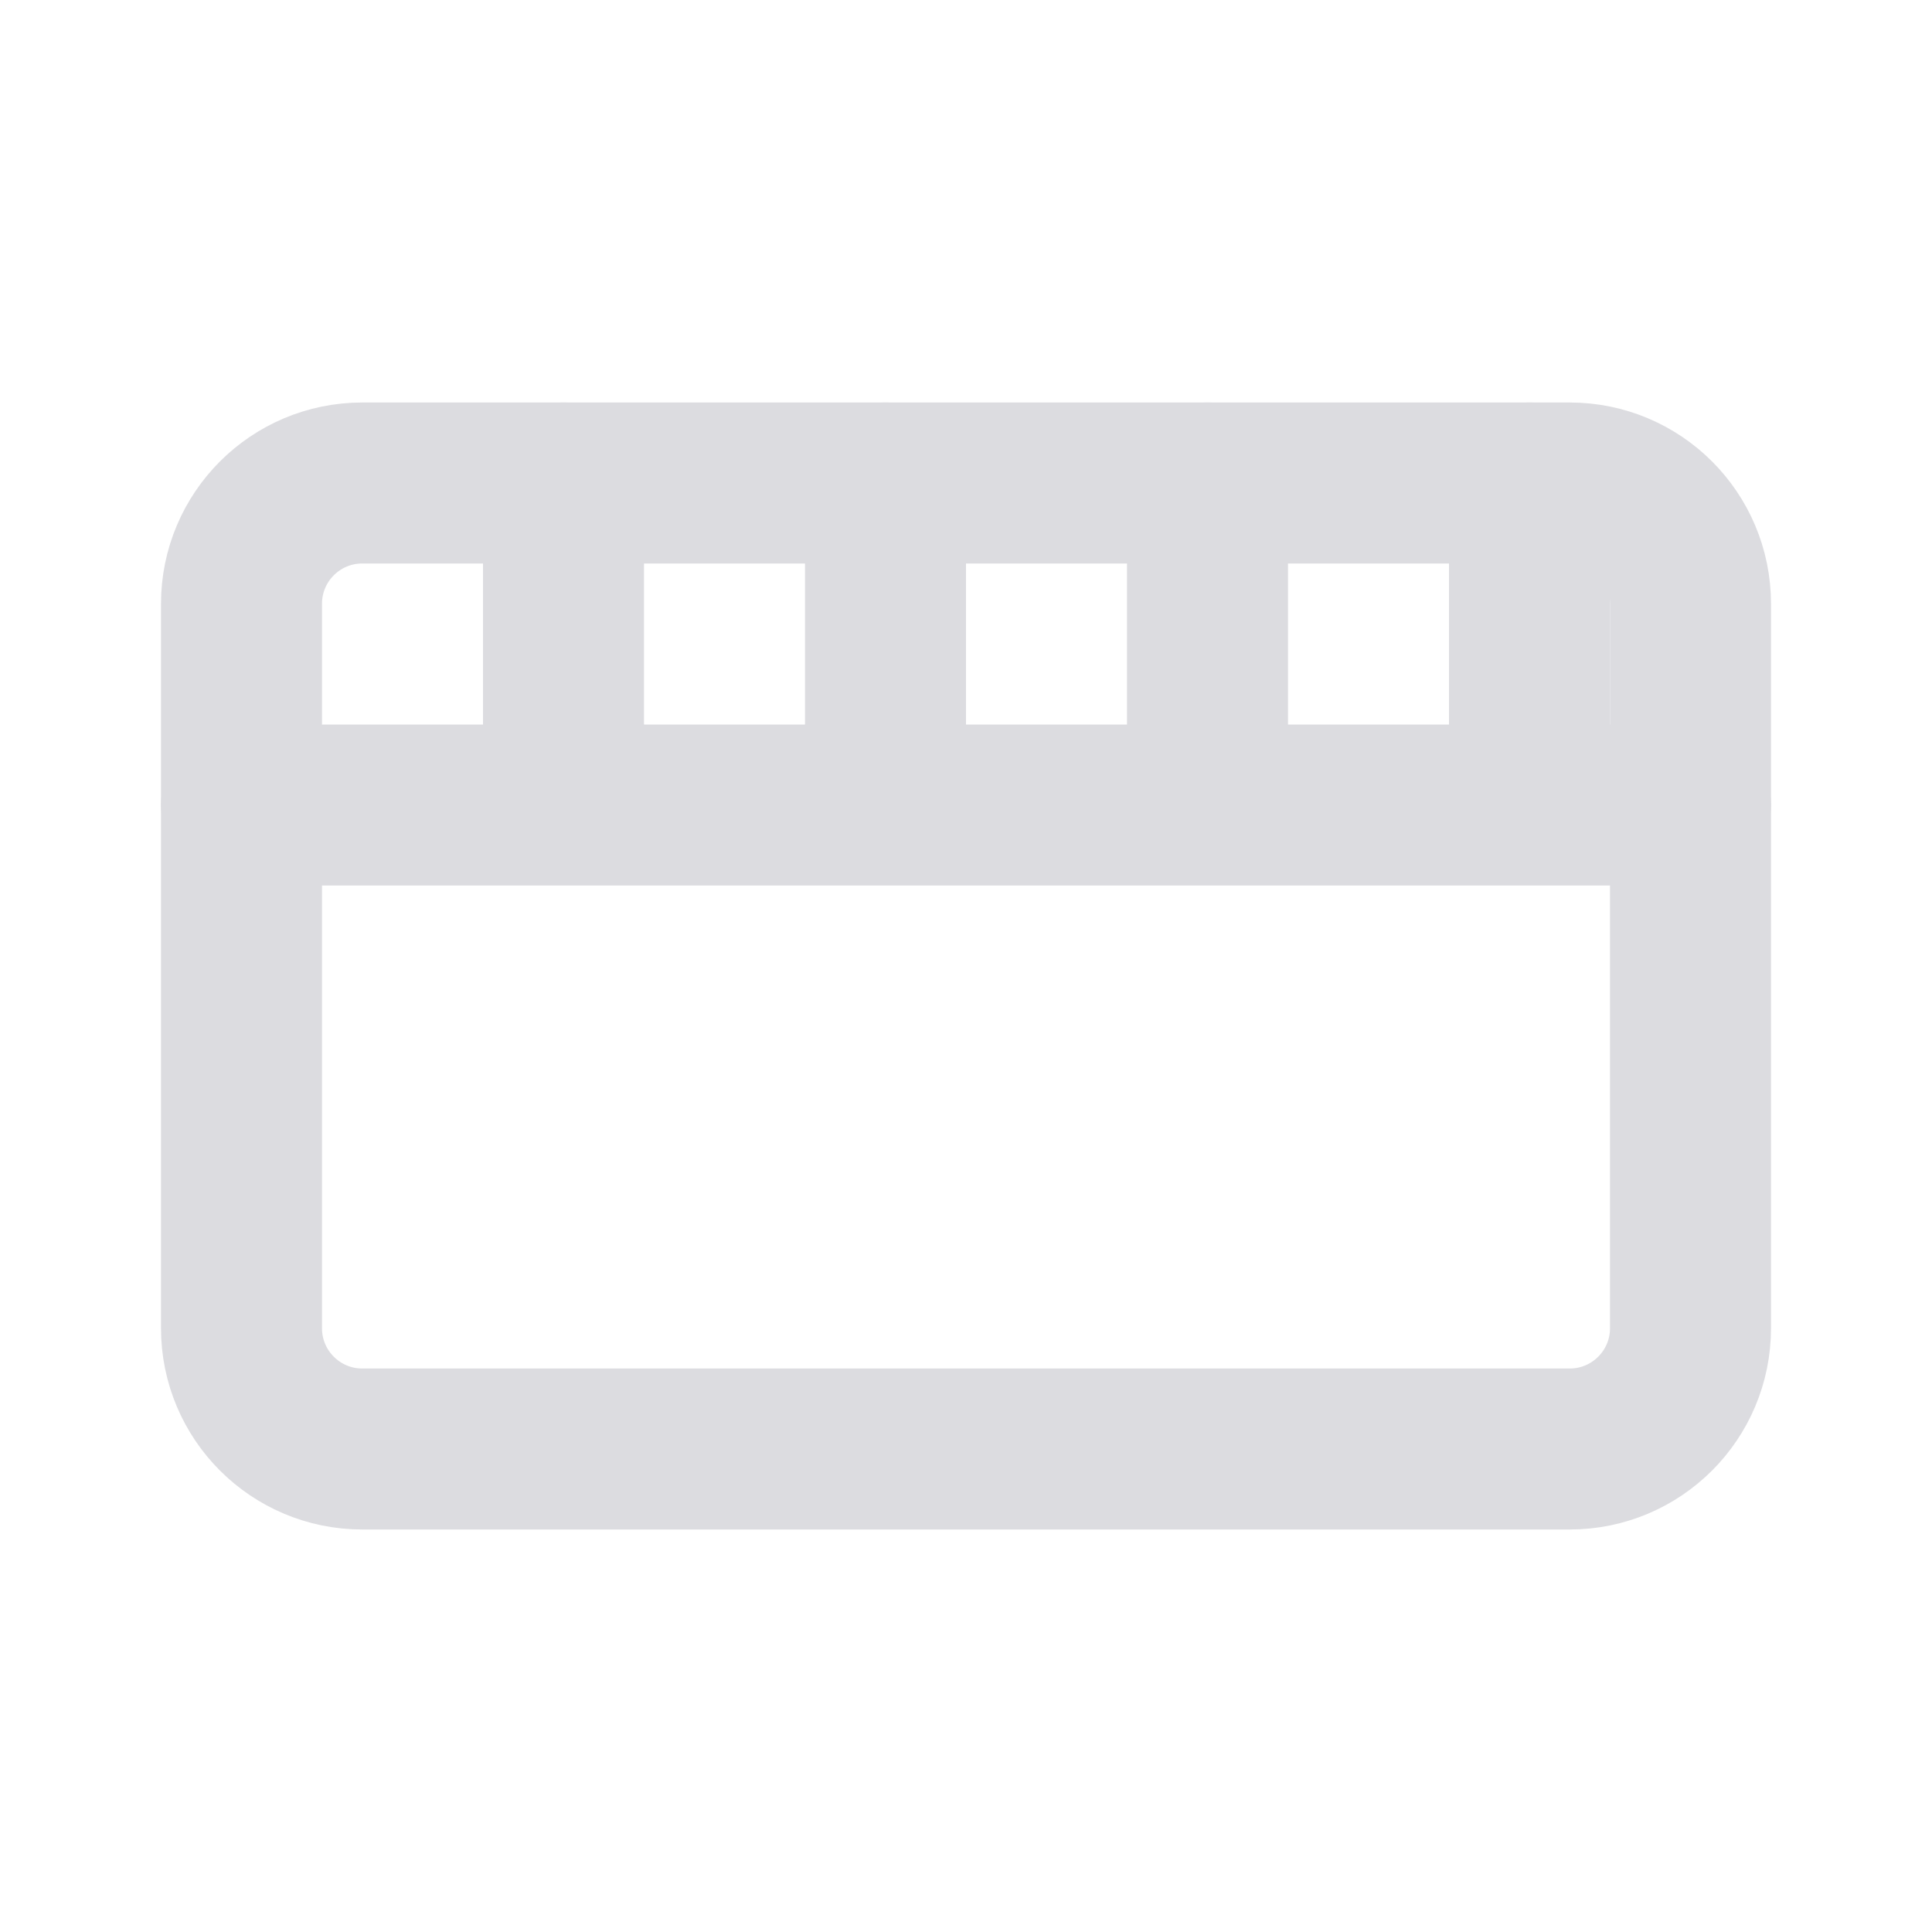
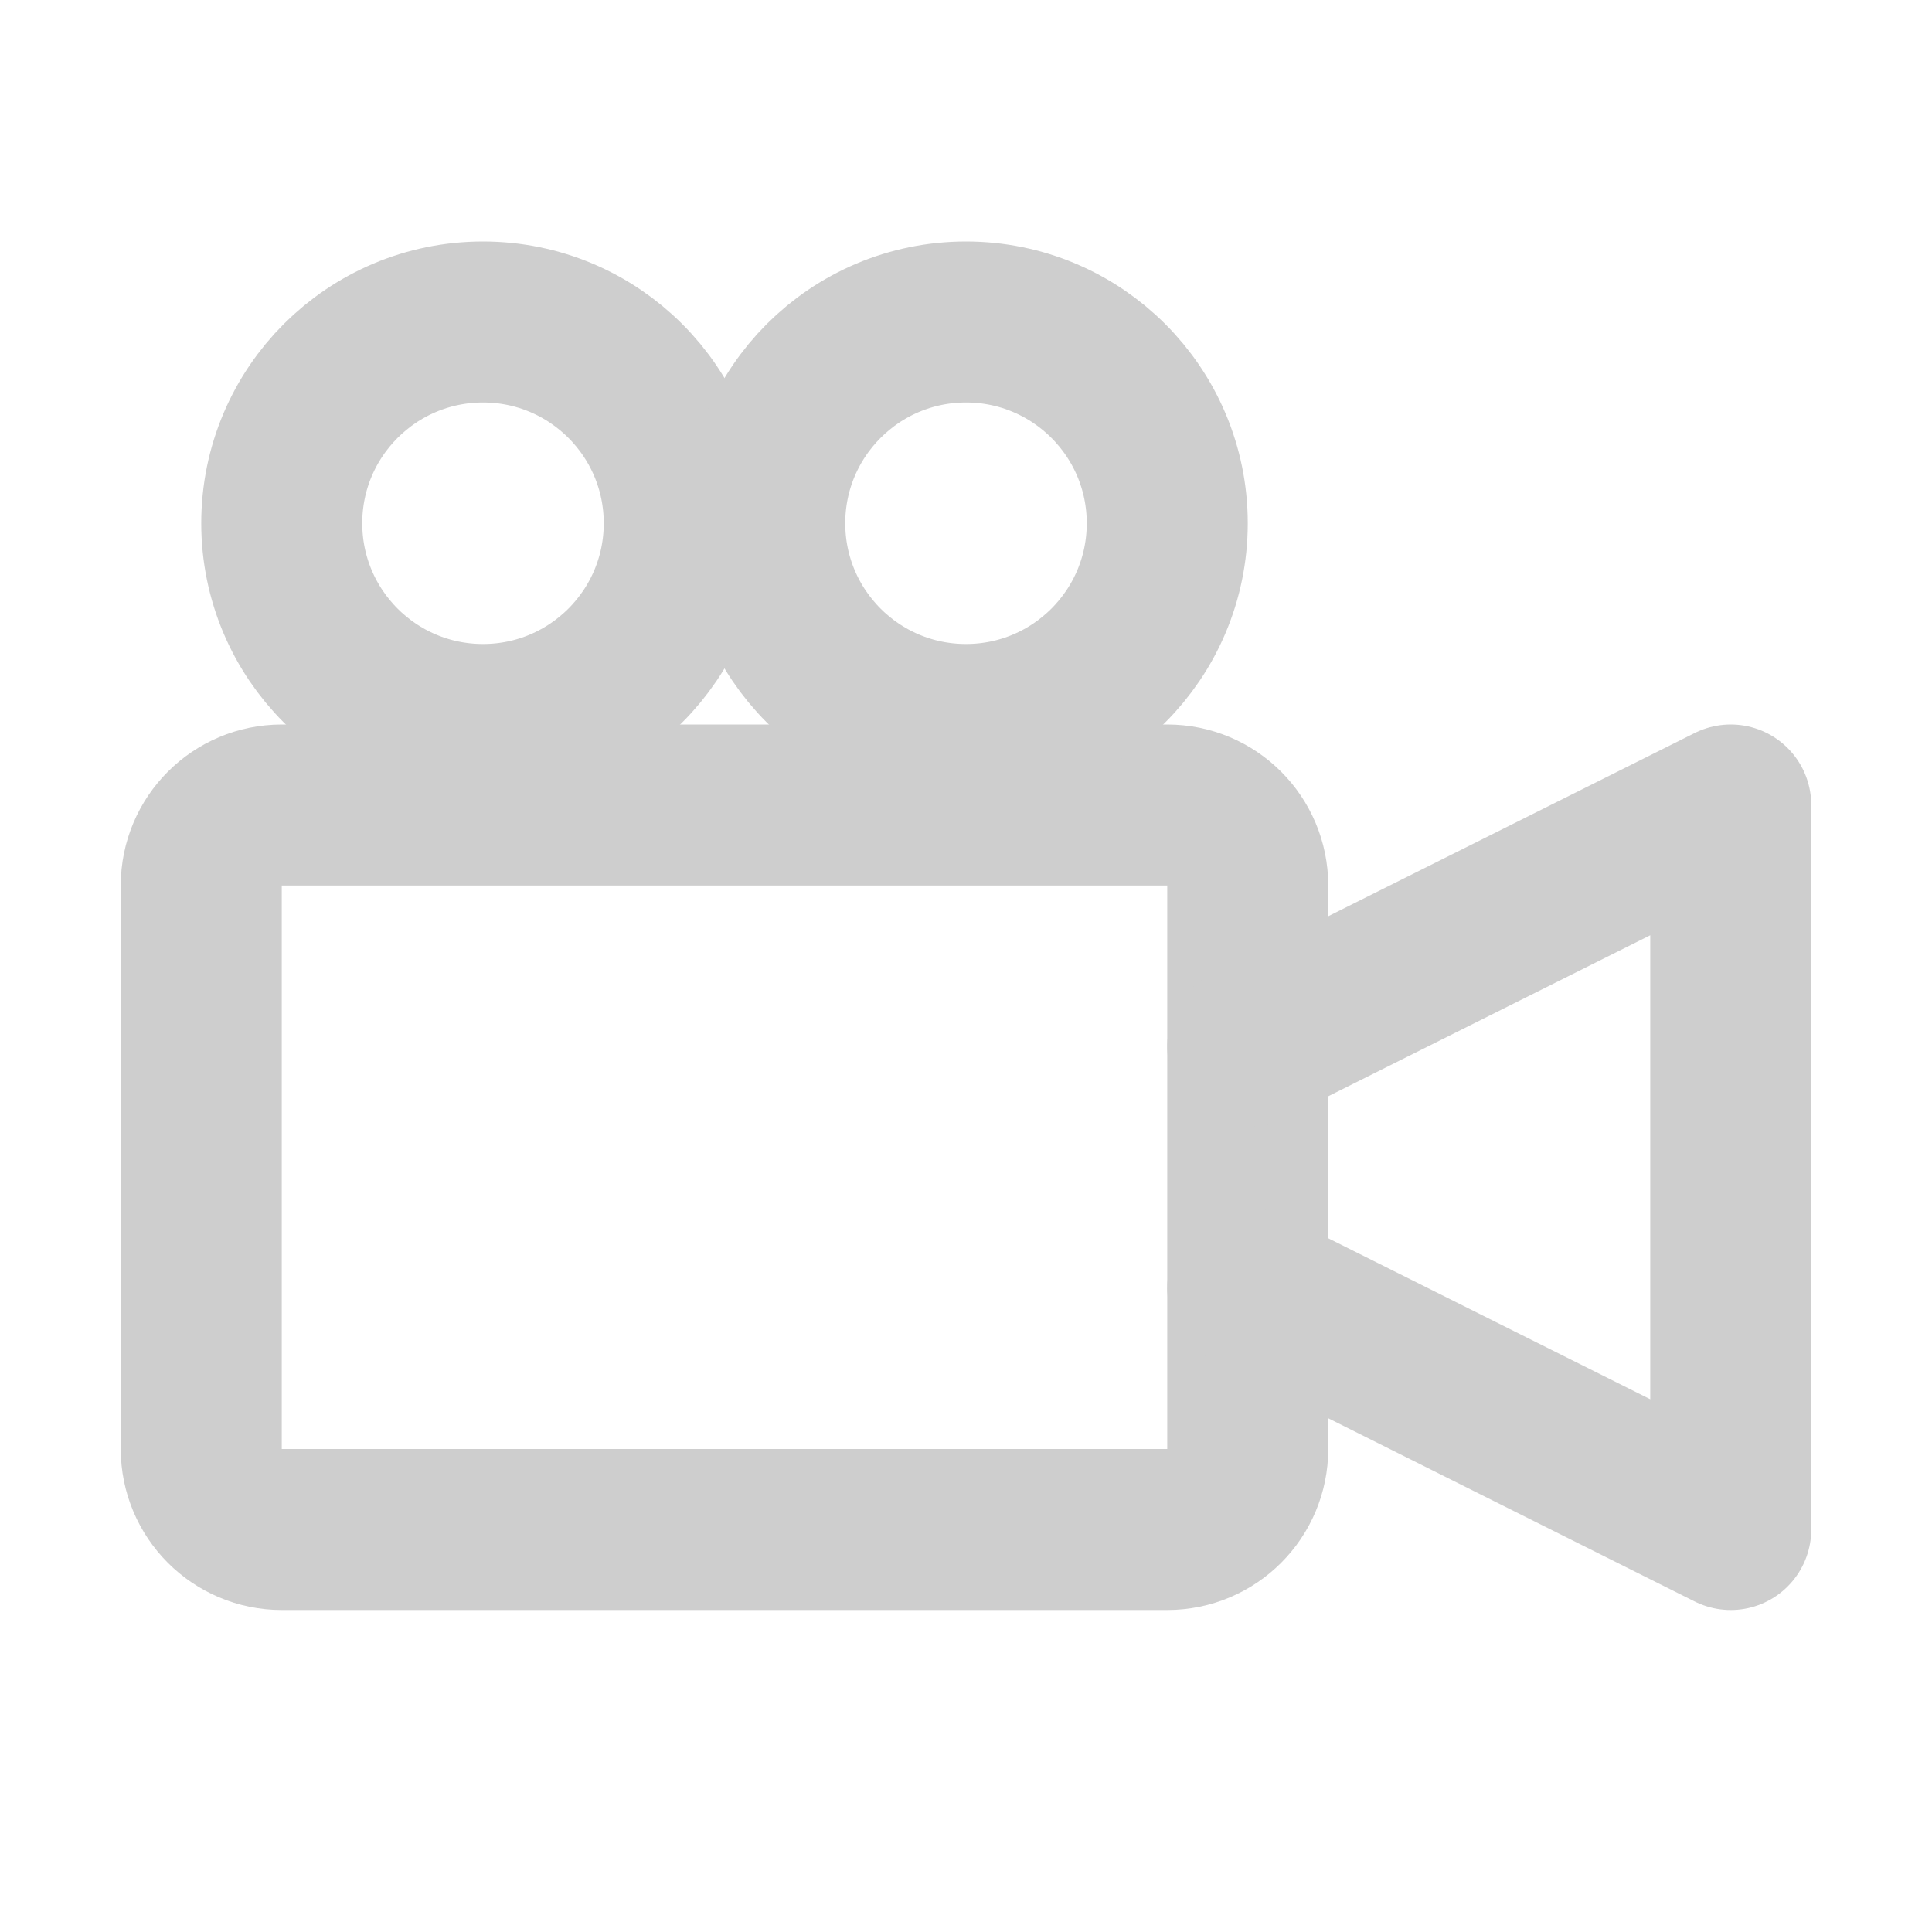
- <svg xmlns="http://www.w3.org/2000/svg" width="24" height="24" viewBox="0 0 24 24" fill="none" stroke="#dcdce0" stroke-width="2" stroke-linecap="round" stroke-linejoin="round">
-   <rect x="3" y="6" width="18" height="12" rx="1.5" />
-   <path d="M3 10h18M7 6v4M11 6v4M15 6v4M19 6v4" />
+ <svg xmlns="http://www.w3.org/2000/svg" width="24" height="24" viewBox="0 0 24 24" fill="none" stroke="#cecece" stroke-width="2" stroke-linecap="round" stroke-linejoin="round">
+   <rect x="2.5" y="10" width="13" height="9" rx="1" />
+   <path d="M15.5 13l6-3v9l-6-3" />
+   <circle cx="6" cy="6.5" r="2.5" />
+   <circle cx="12" cy="6.5" r="2.5" />
</svg>
